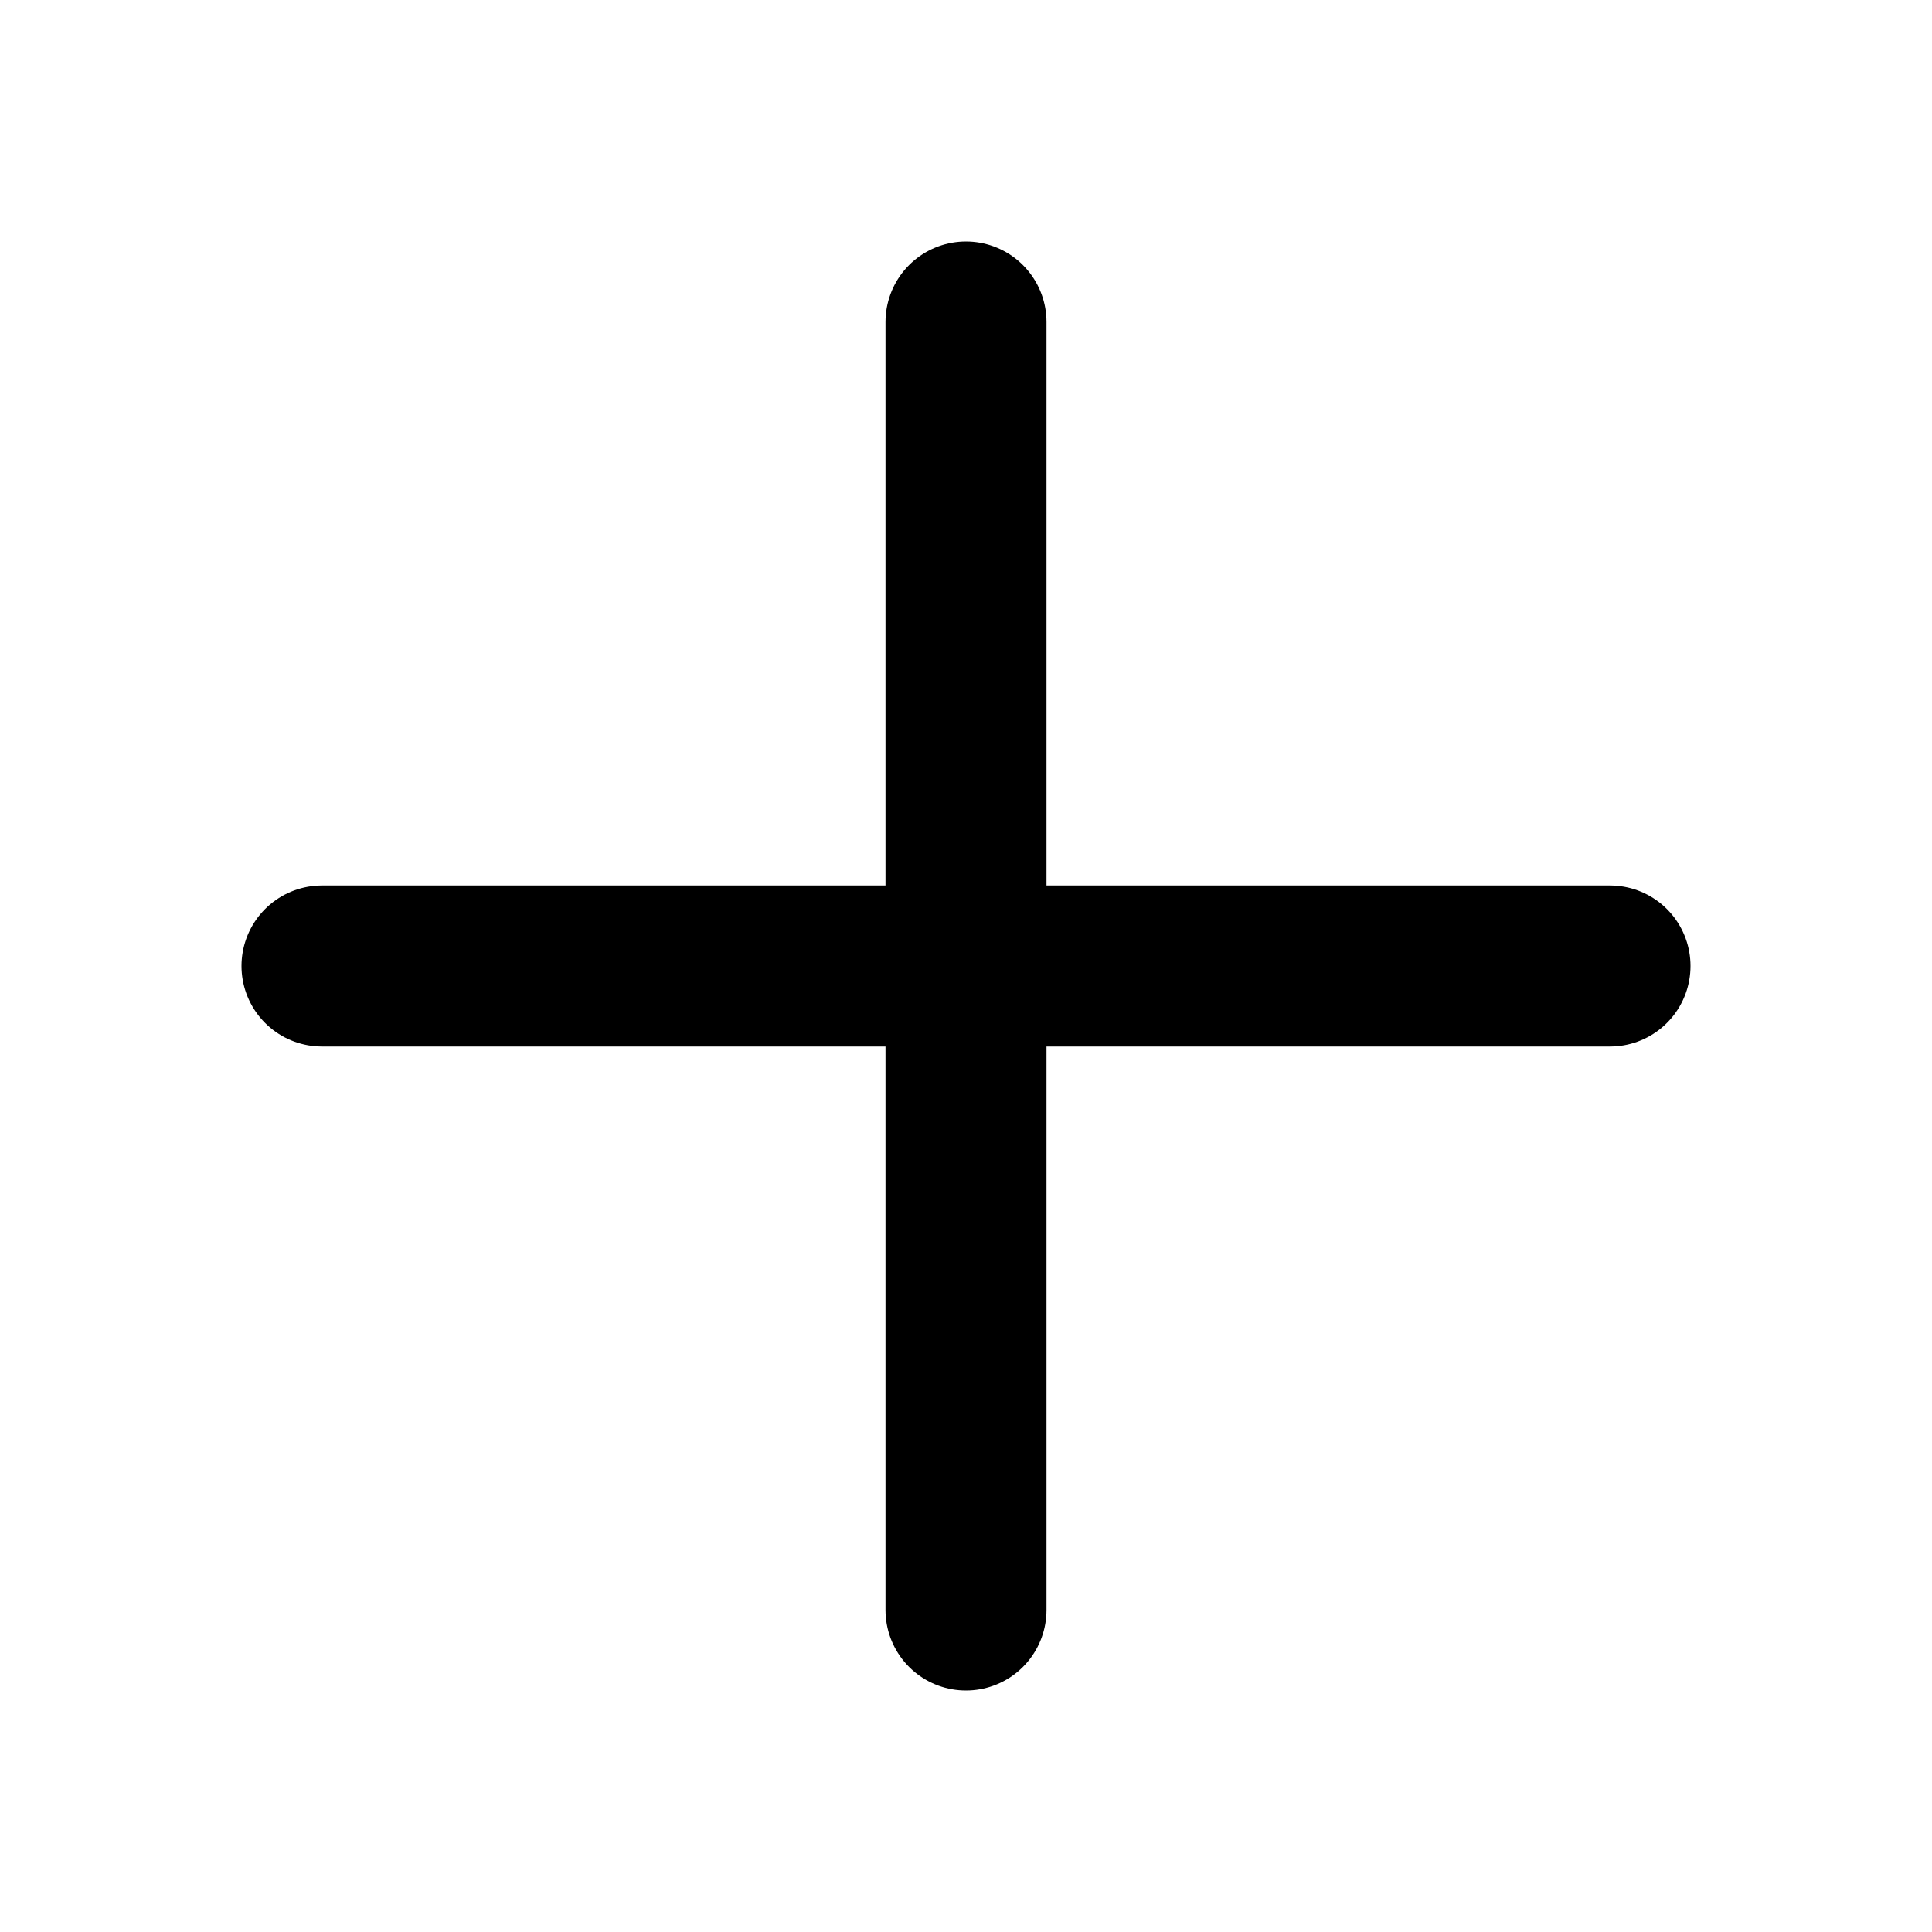
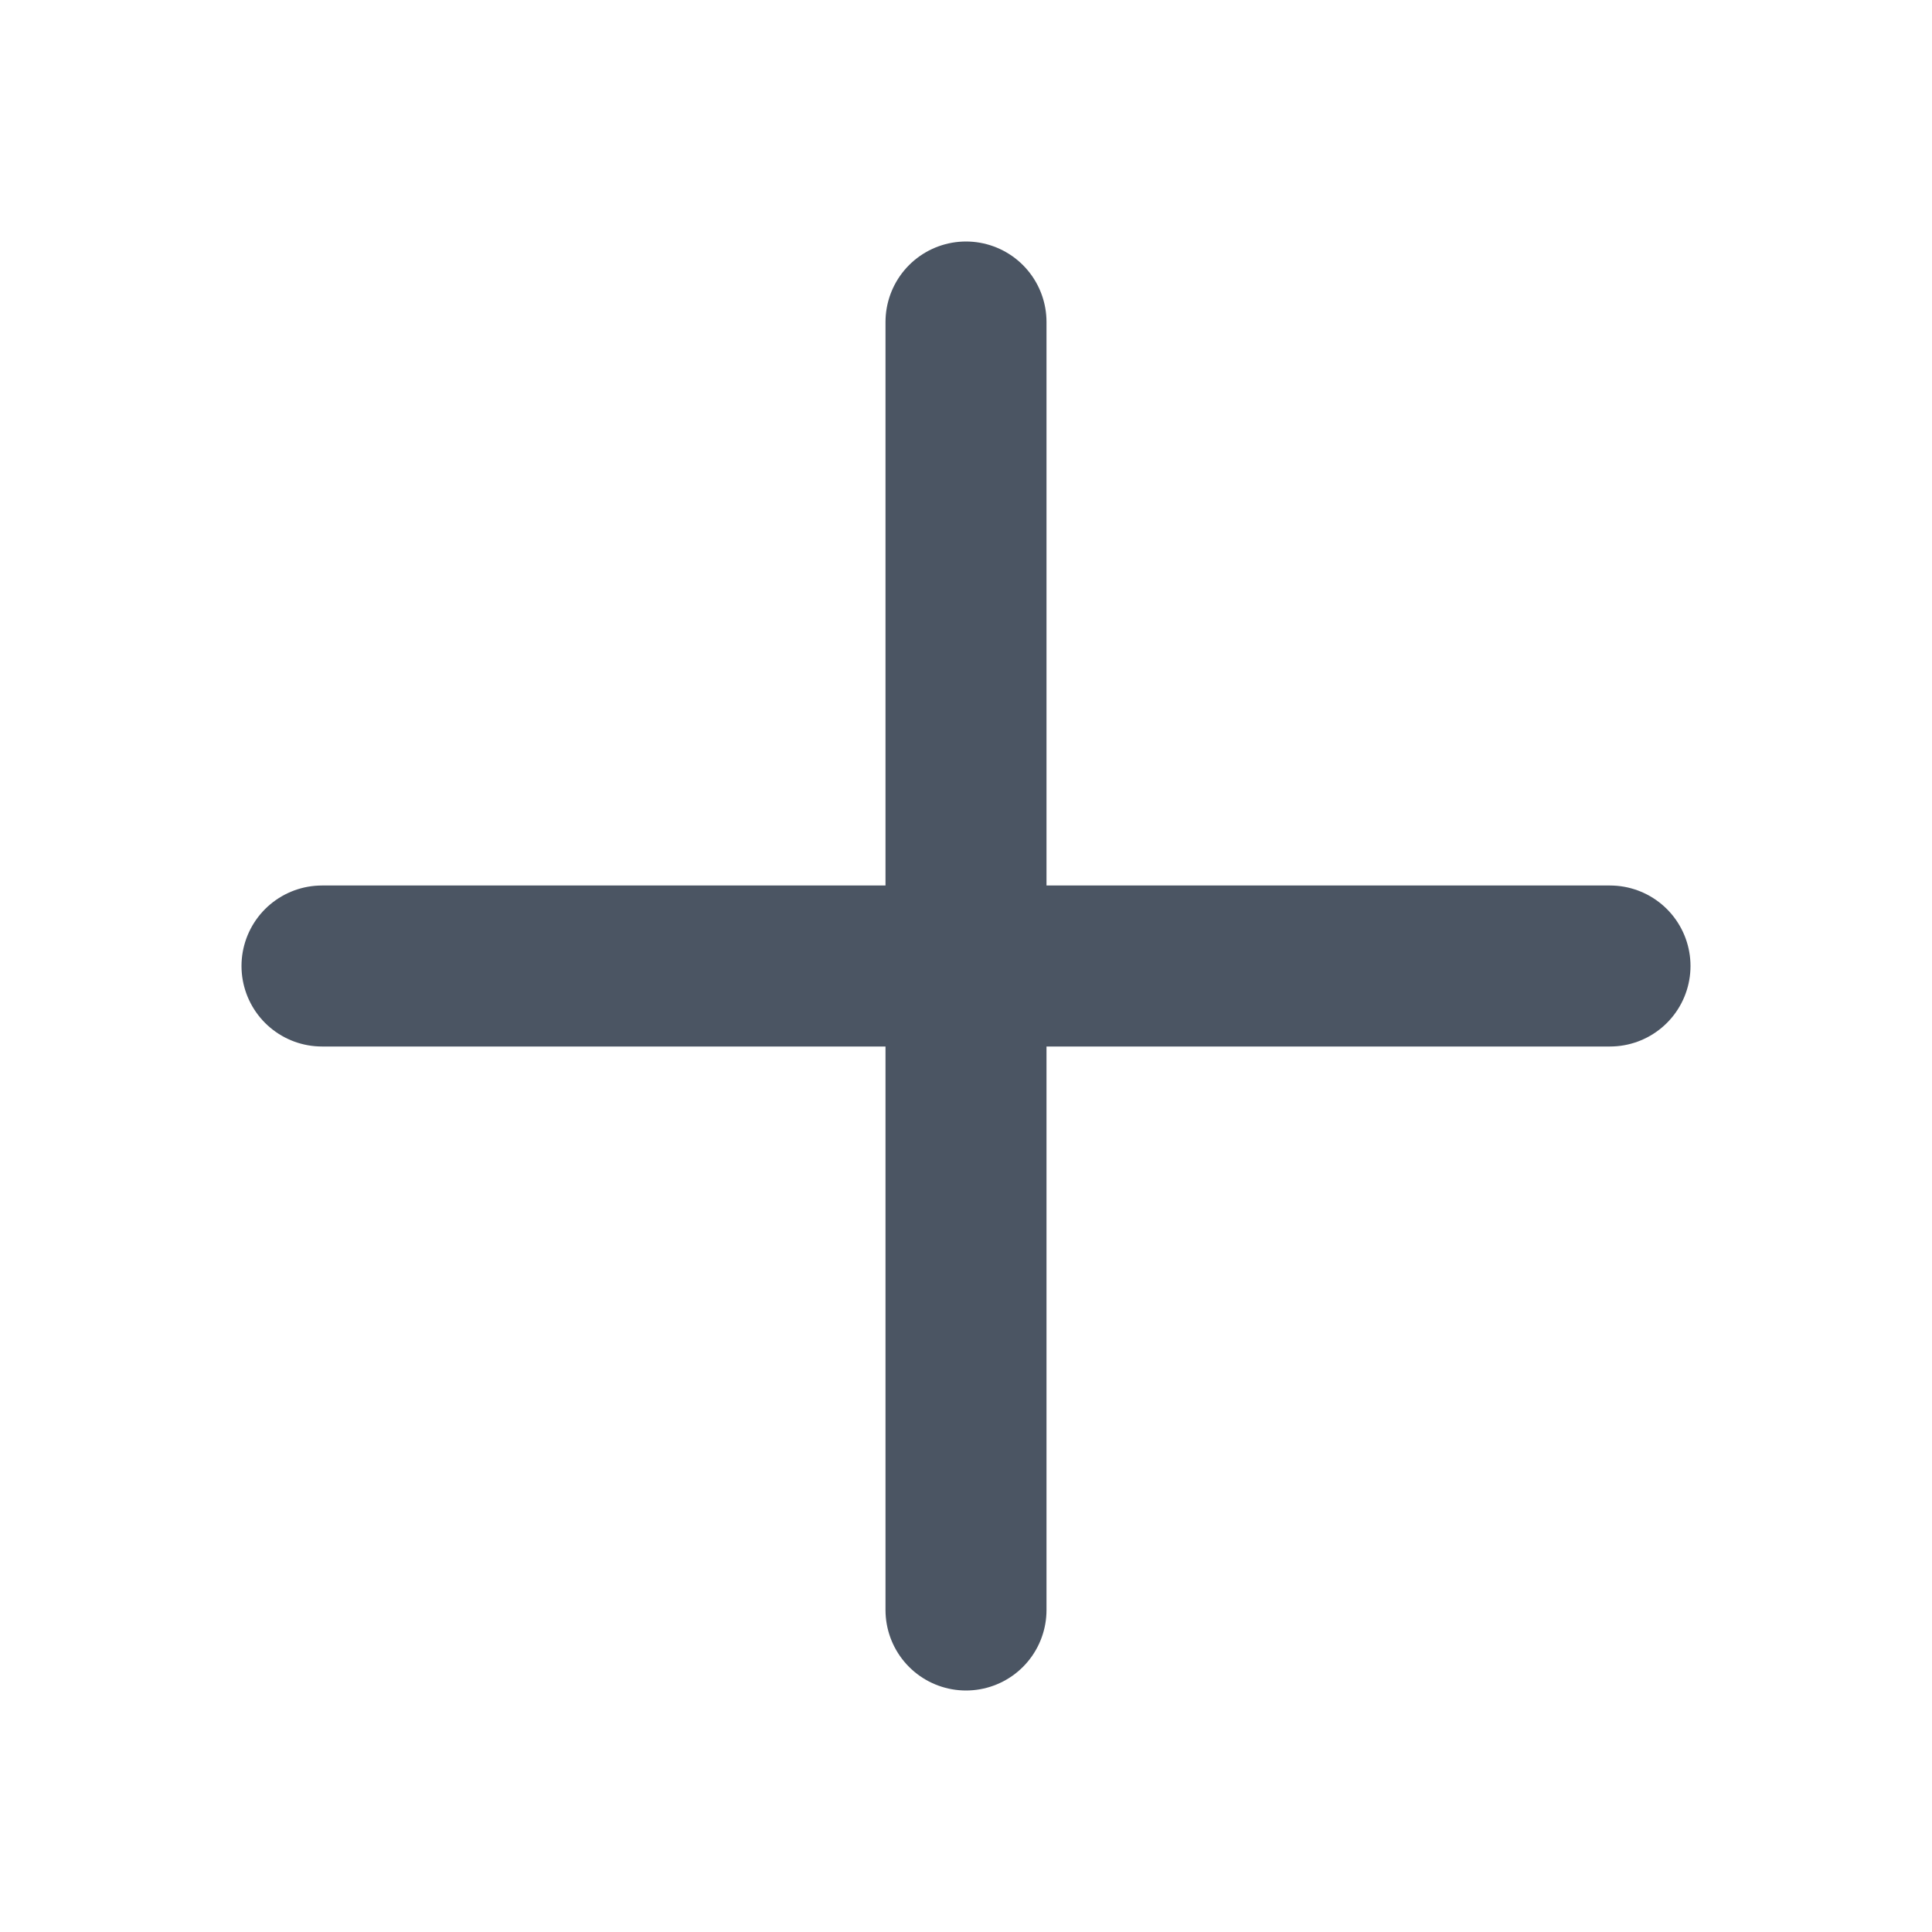
- <svg xmlns="http://www.w3.org/2000/svg" width="800px" height="800px" viewBox="0 0 24 24" fill="none">
-   <path d="M4 12H20M12 4V20" stroke="#000000" stroke-width="2" stroke-linecap="round" stroke-linejoin="round" />
+ <svg xmlns="http://www.w3.org/2000/svg" width="800px" height="800px" viewBox="0 0 24 24" fill="#4b5563">
+   <path d="M4 12H20M12 4V20" stroke="#4b5563" stroke-width="2" stroke-linecap="round" stroke-linejoin="round" />
</svg>
